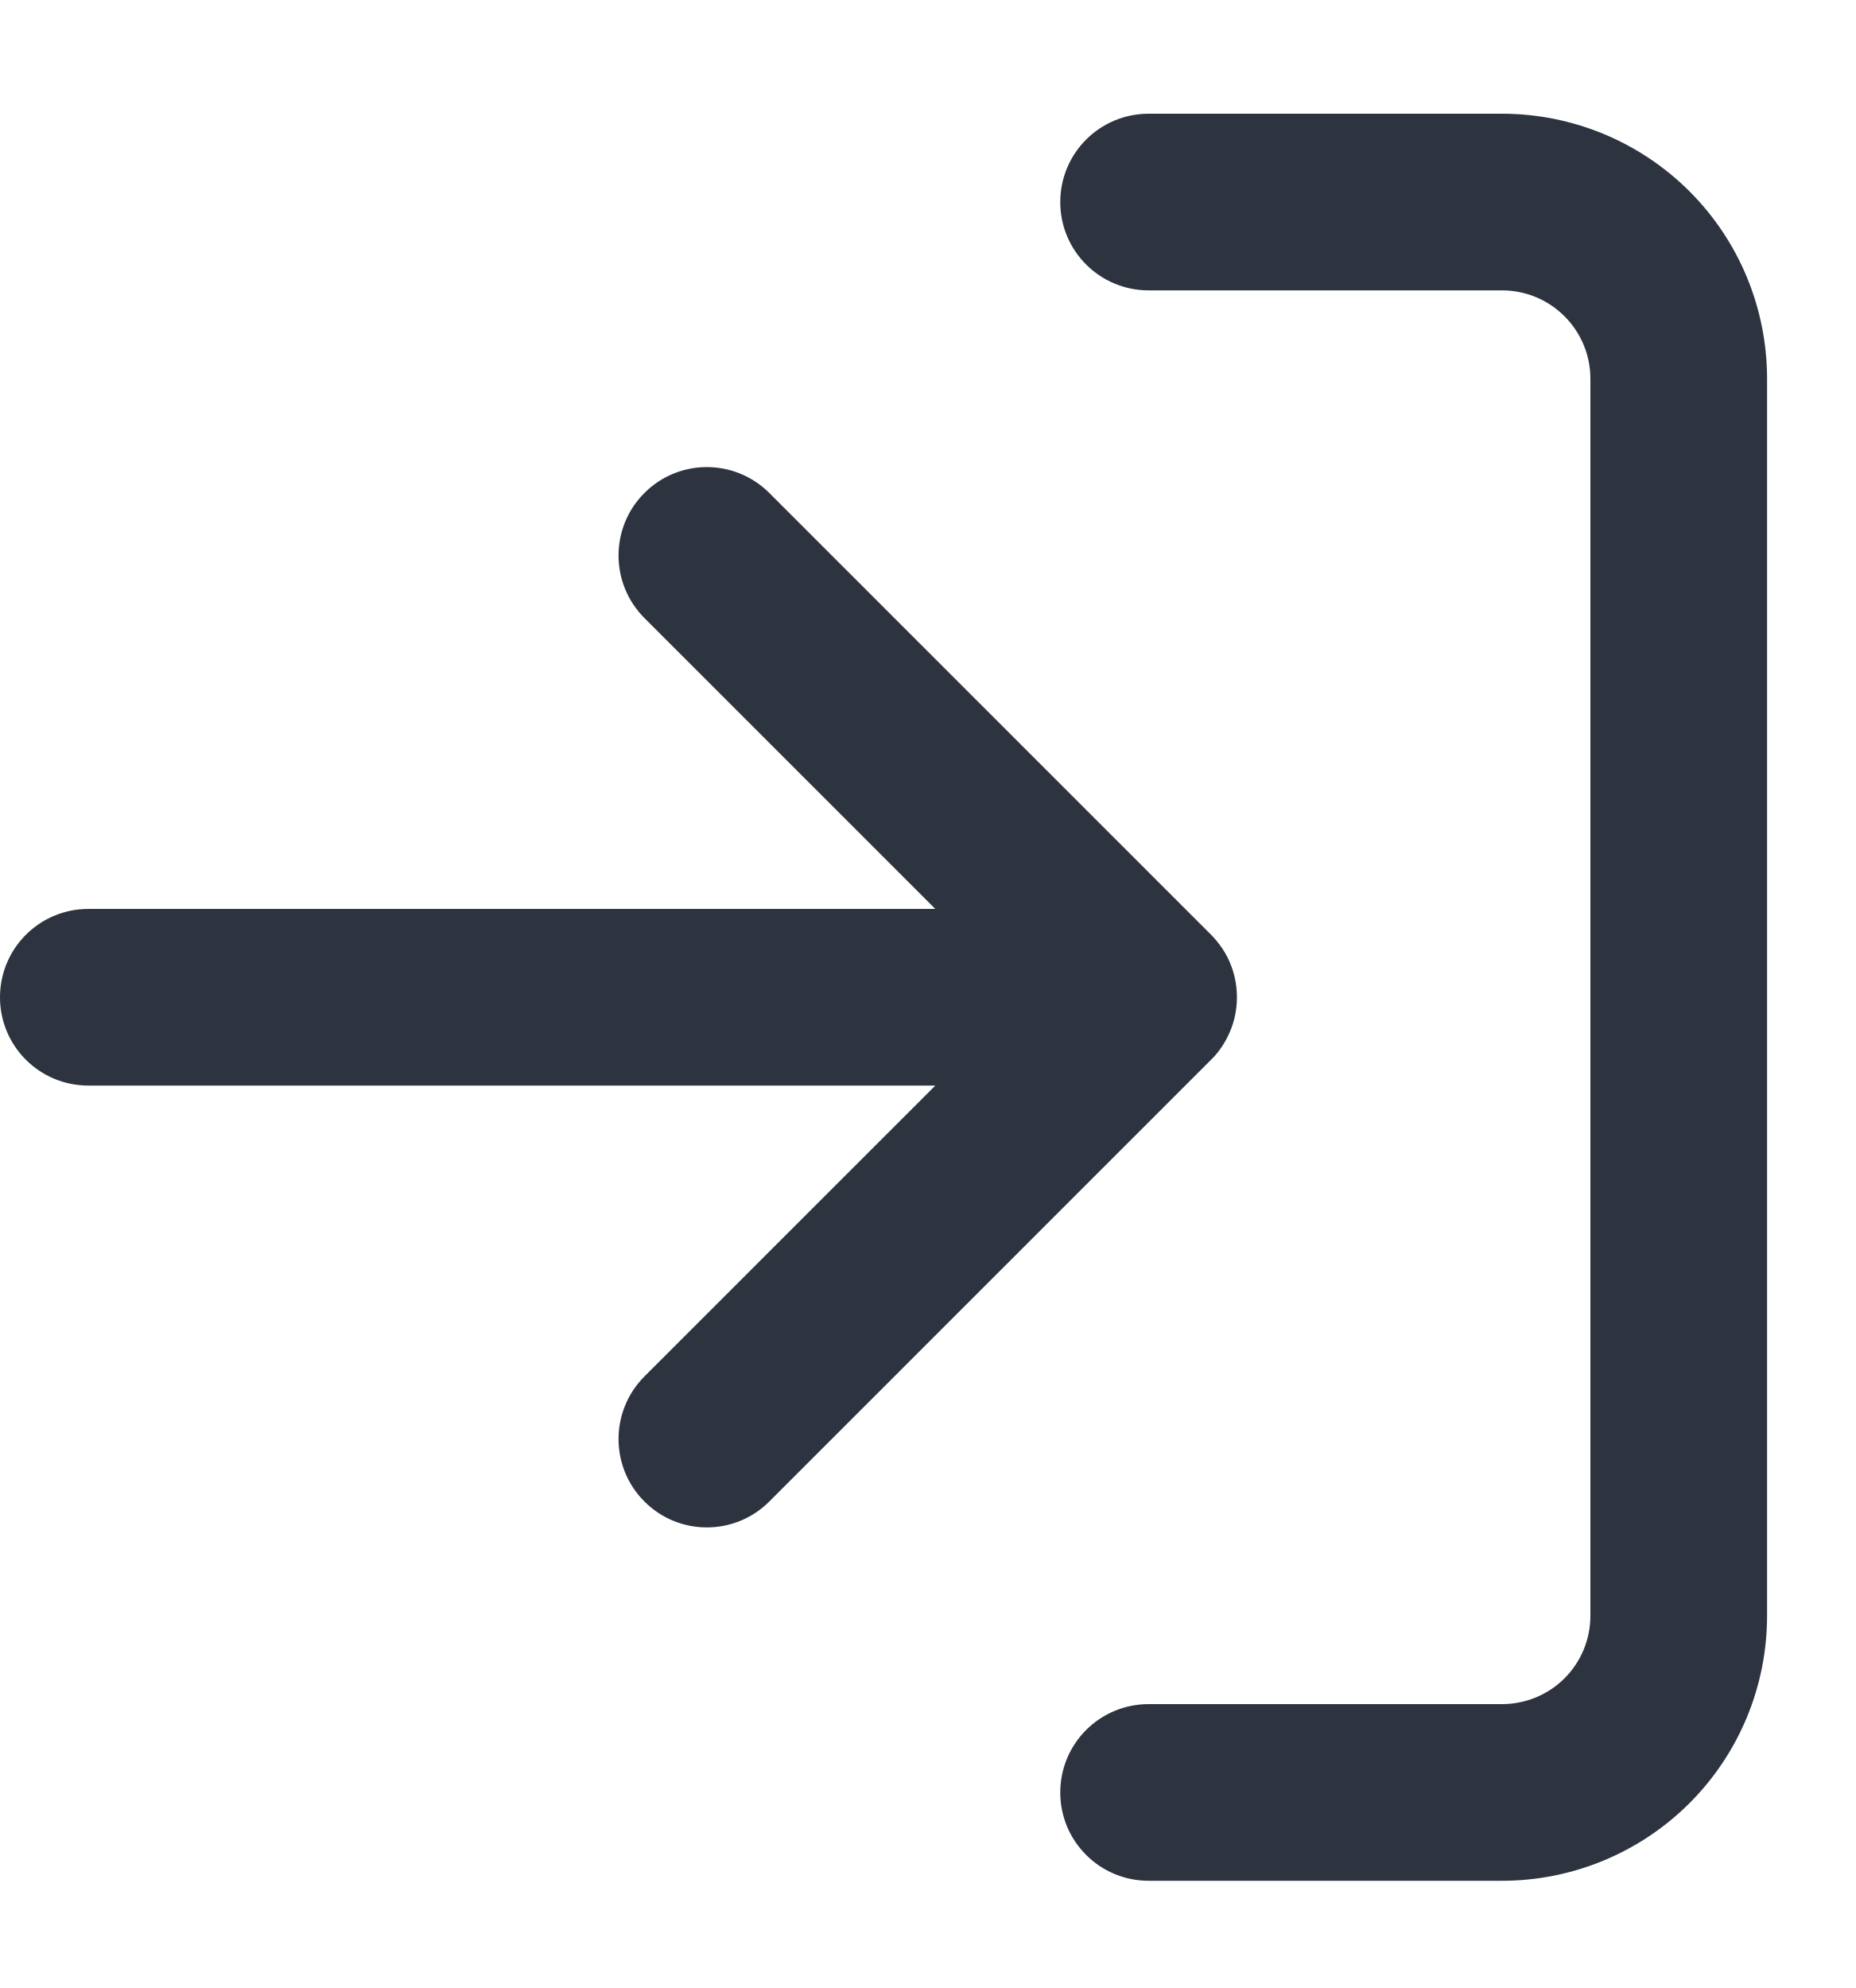
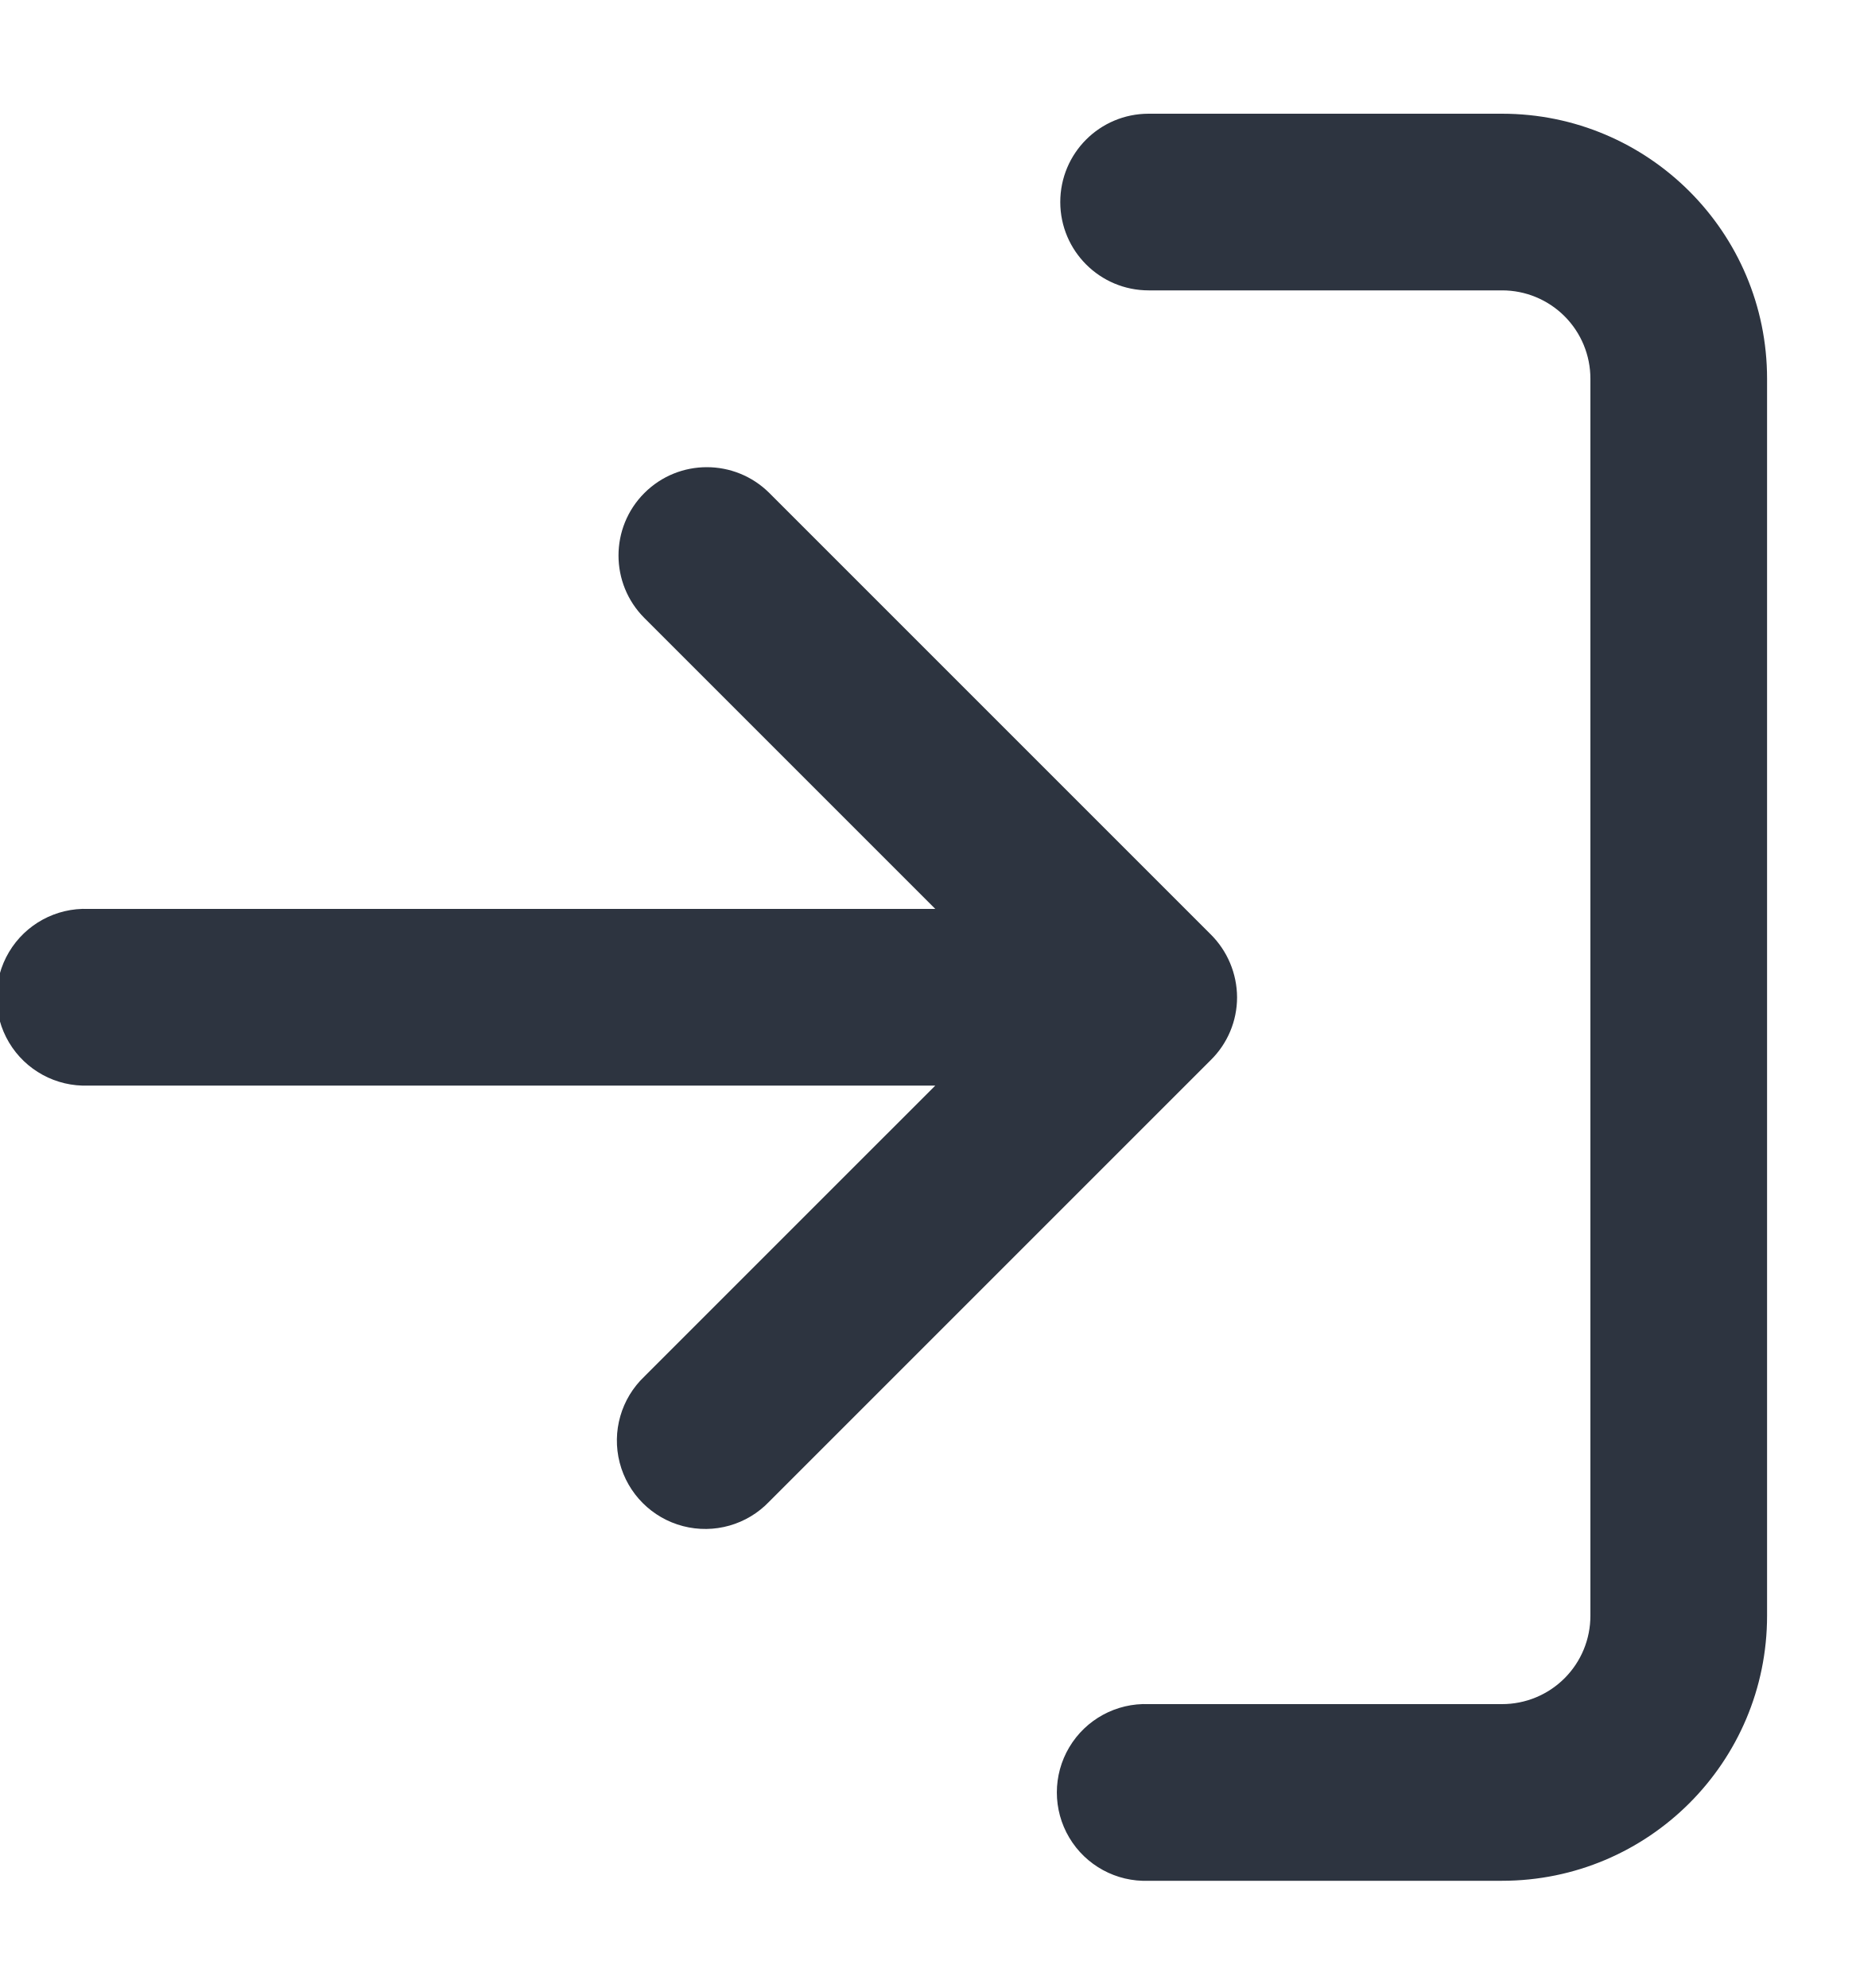
- <svg xmlns="http://www.w3.org/2000/svg" width="14" height="15" viewBox="0 0 14 15" fill="none">
-   <path fill-rule="evenodd" clip-rule="evenodd" d="M8 1.525C8 1.156 8.298 0.858 8.667 0.858H11.333C11.864 0.858 12.373 1.069 12.748 1.444C13.123 1.819 13.333 2.327 13.333 2.858V12.191C13.333 12.722 13.123 13.23 12.748 13.605C12.373 13.98 11.864 14.191 11.333 14.191H8.667C8.298 14.191 8 13.893 8 13.525C8 13.156 8.298 12.858 8.667 12.858H11.333C11.51 12.858 11.68 12.788 11.805 12.663C11.93 12.538 12 12.368 12 12.191V2.858C12 2.681 11.93 2.512 11.805 2.387C11.68 2.261 11.51 2.191 11.333 2.191H8.667C8.298 2.191 8 1.893 8 1.525ZM4.862 3.72C5.122 3.459 5.544 3.459 5.805 3.72L9.134 7.049C9.151 7.066 9.167 7.083 9.182 7.102C9.214 7.141 9.241 7.182 9.263 7.226C9.308 7.316 9.333 7.417 9.333 7.525C9.333 7.633 9.307 7.736 9.261 7.826C9.241 7.866 9.216 7.905 9.188 7.941C9.171 7.962 9.153 7.982 9.134 8L5.805 11.329C5.544 11.59 5.122 11.59 4.862 11.329C4.602 11.069 4.602 10.647 4.862 10.386L7.057 8.191H0.667C0.298 8.191 0 7.893 0 7.525C0 7.156 0.298 6.858 0.667 6.858H7.057L4.862 4.663C4.602 4.402 4.602 3.98 4.862 3.72Z" fill="#2D3440" />
+ <svg xmlns="http://www.w3.org/2000/svg" width="14" height="15" fill="none">
+   <path fill="#2D3440" fill-rule="evenodd" d="M8 1.525c0-.369.298-.667.667-.667h2.666a2 2 0 0 1 2 2v9.333a2 2 0 0 1-2 2H8.667a.667.667 0 1 1 0-1.333h2.666A.666.666 0 0 0 12 12.19V2.858a.666.666 0 0 0-.667-.667H8.667A.667.667 0 0 1 8 1.525ZM4.862 3.72c.26-.26.682-.26.943 0l3.329 3.329a.673.673 0 0 1 .2.476.664.664 0 0 1-.2.475l-3.33 3.33a.667.667 0 1 1-.942-.944l2.195-2.195H.667a.667.667 0 1 1 0-1.333h6.39L4.862 4.663a.667.667 0 0 1 0-.943Z" clip-rule="evenodd" />
</svg>
